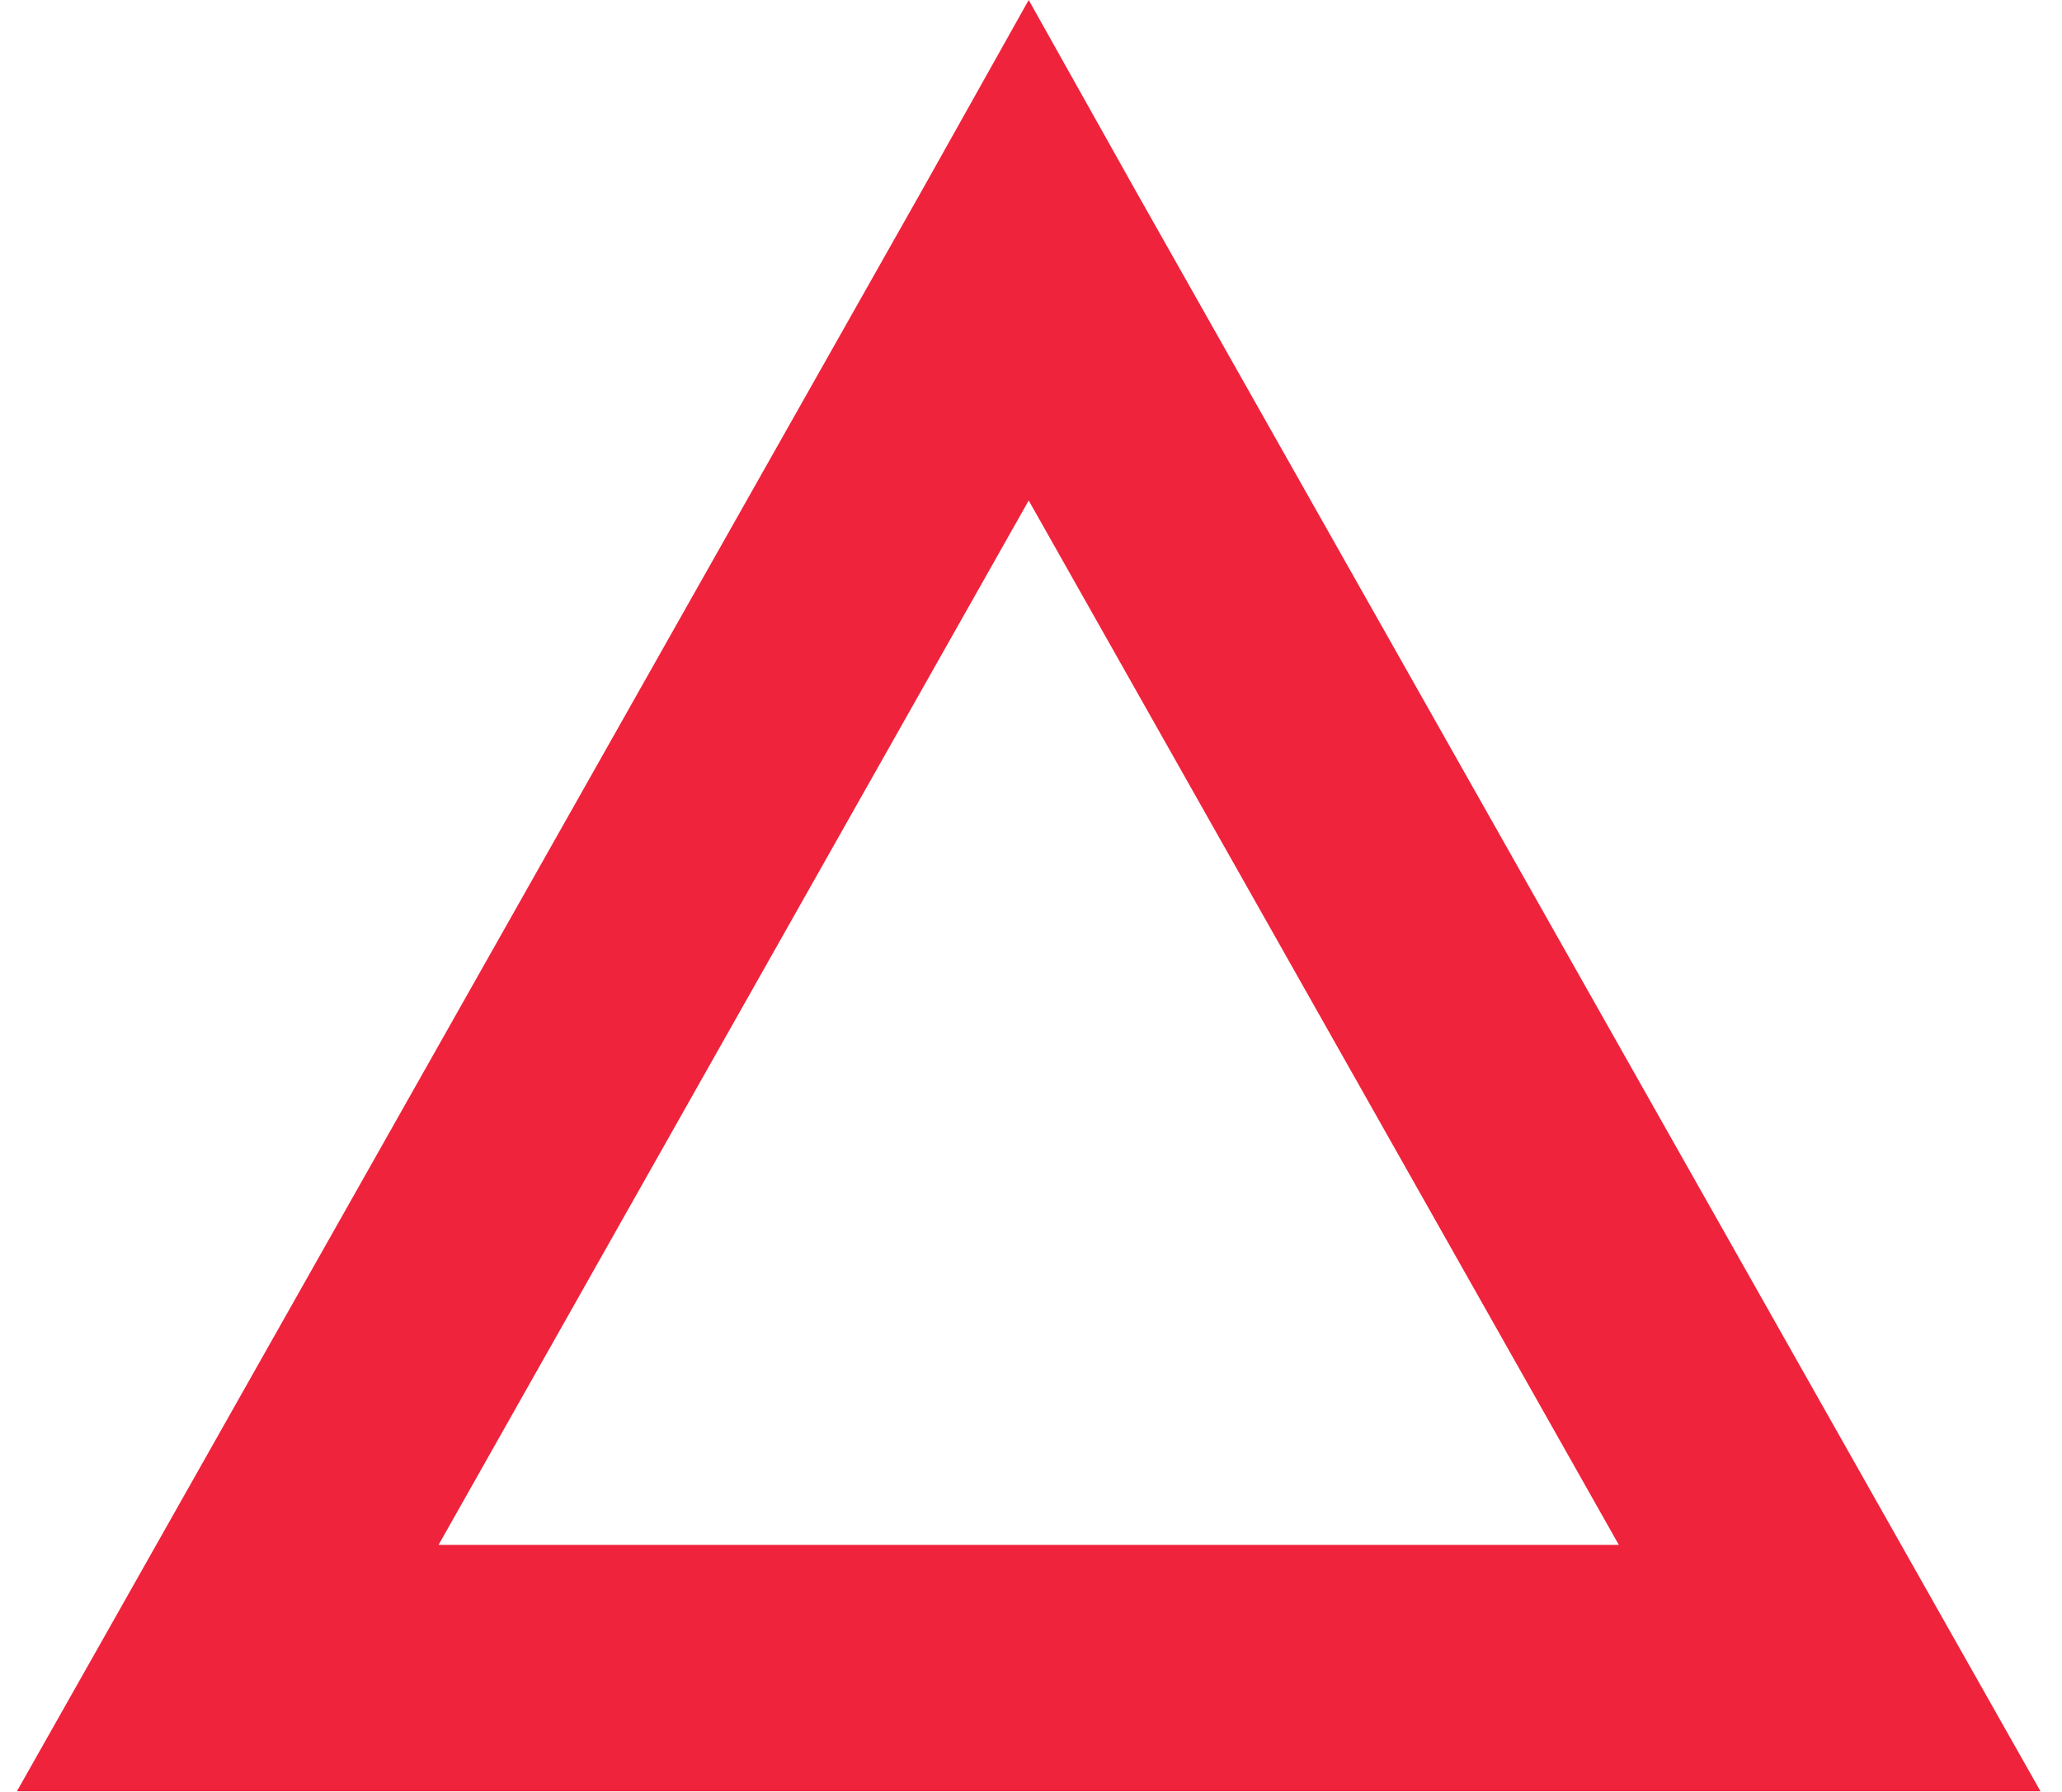
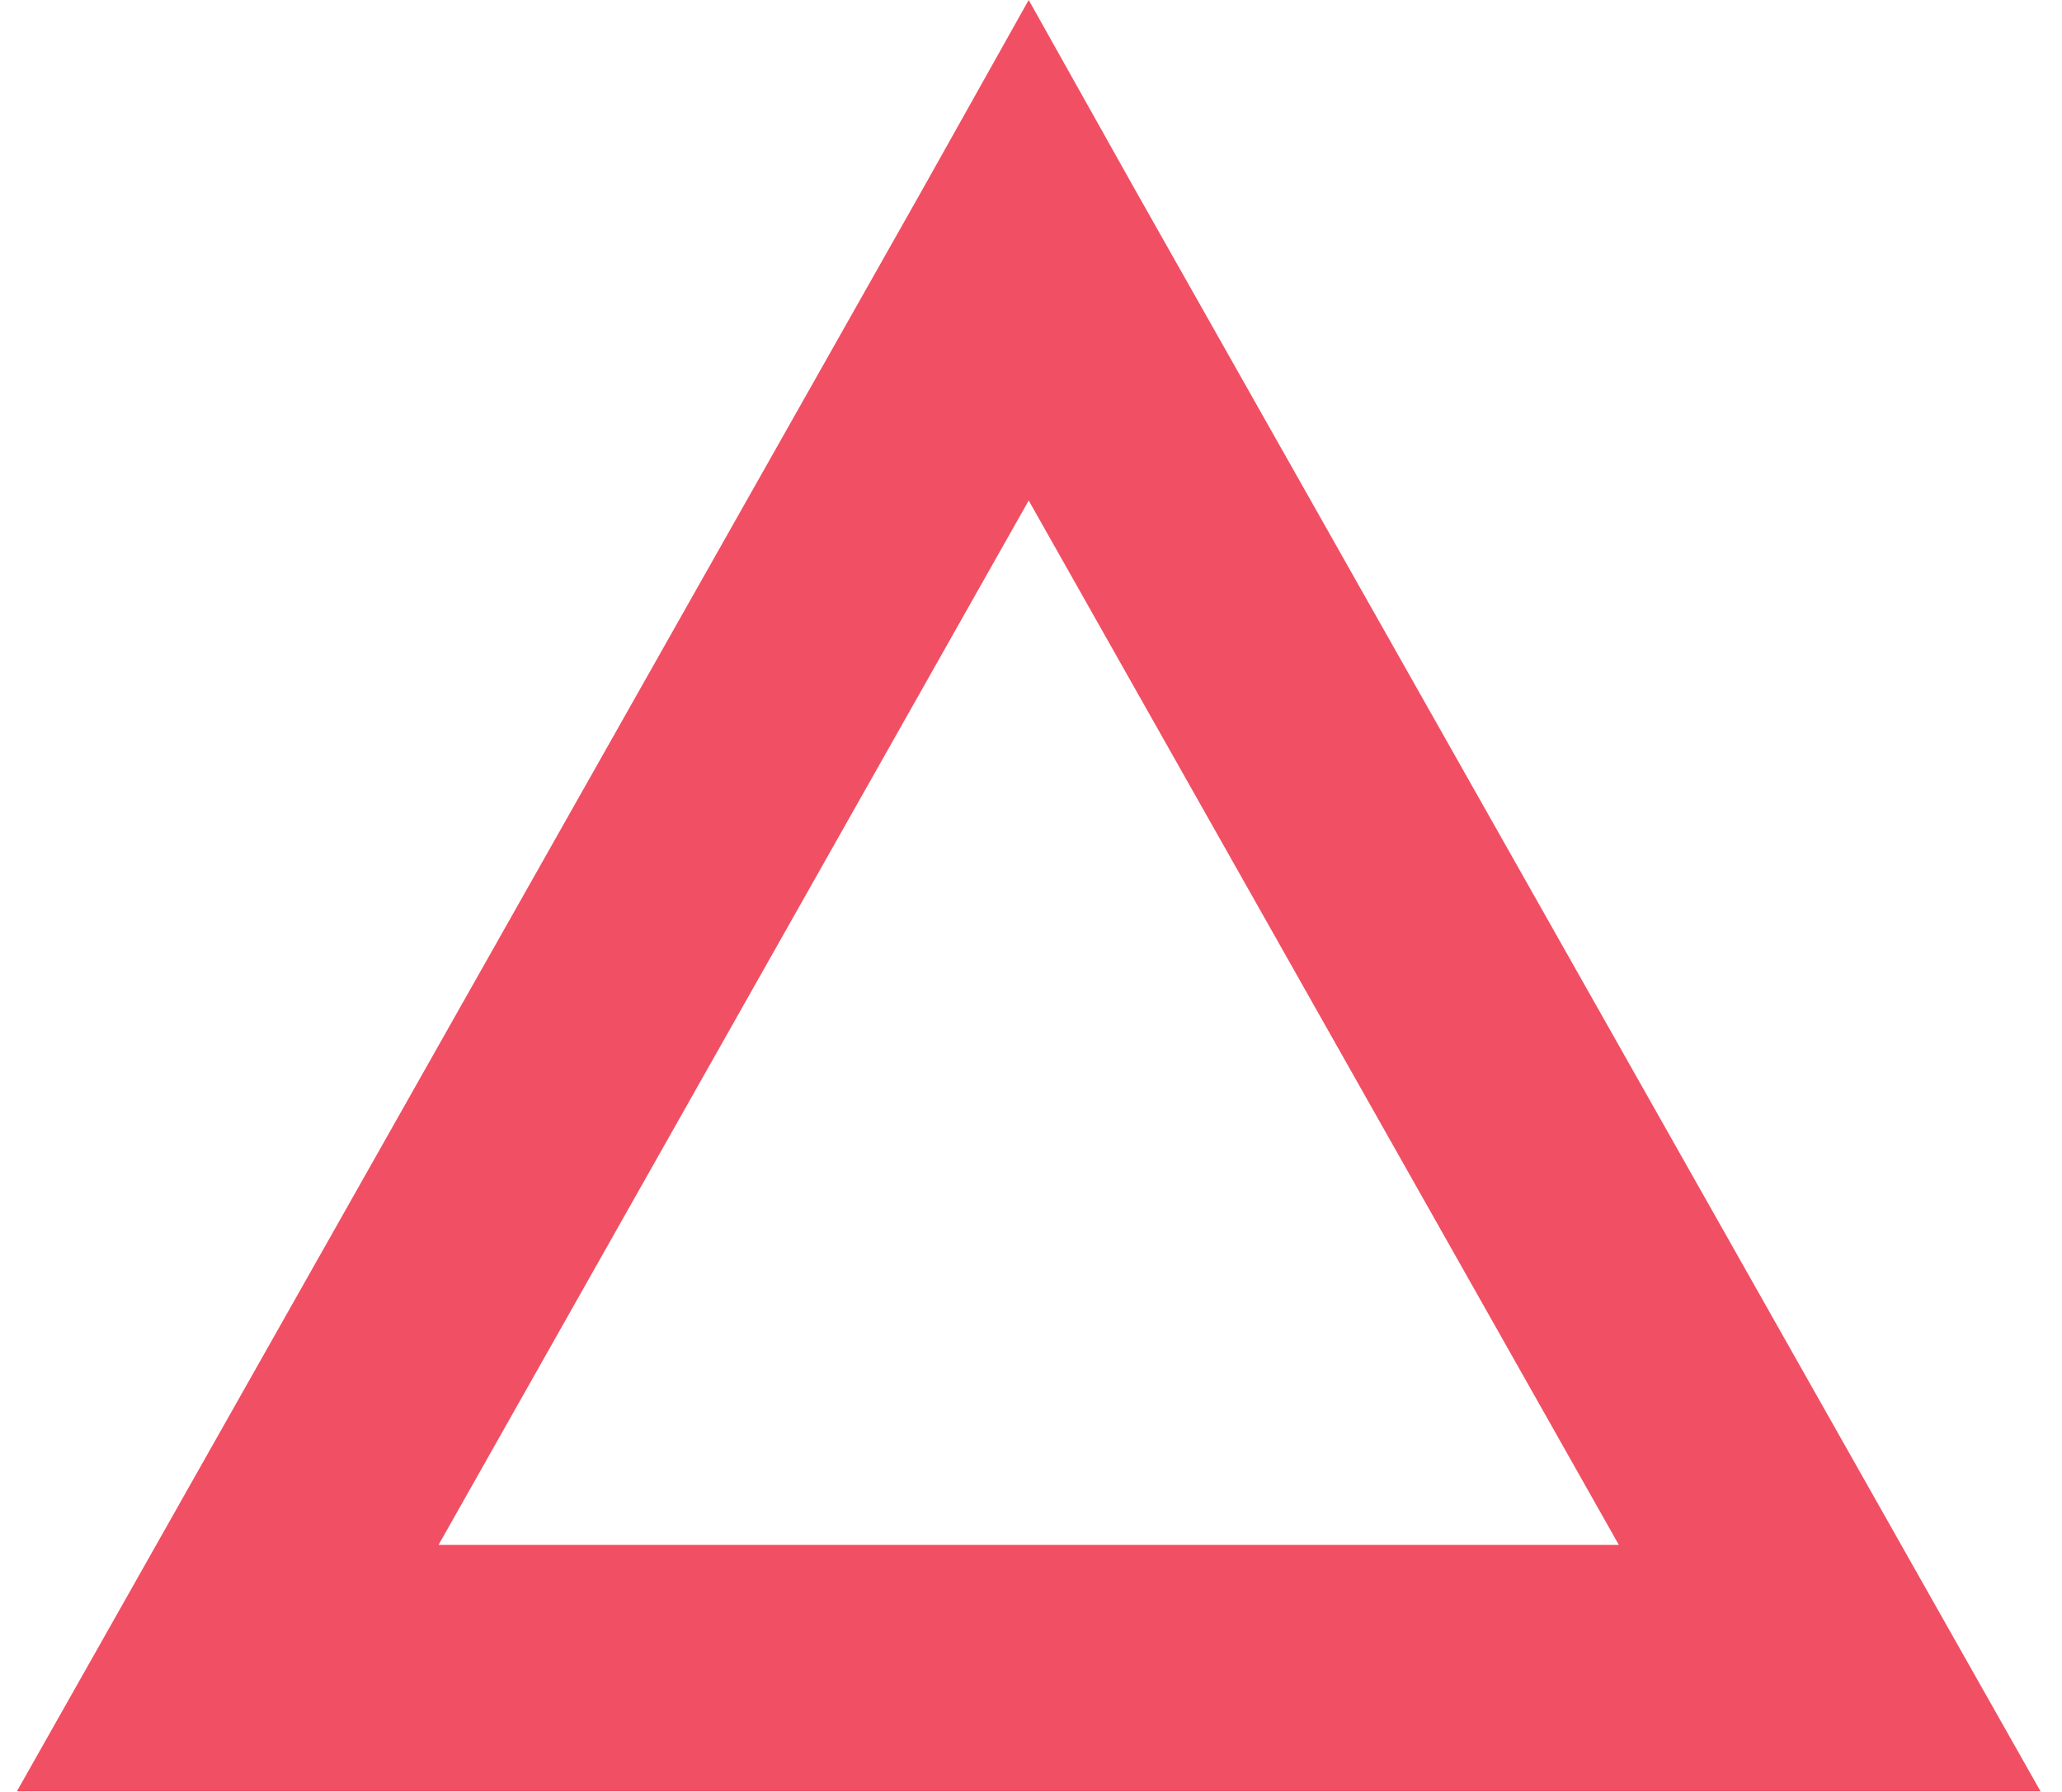
<svg xmlns="http://www.w3.org/2000/svg" width="61" height="53" viewBox="0 0 61 53" fill="none">
-   <path d="M30.432 0L27.271 5.639L3.576 47.56L0.5 53H6.737H54.127H60.364L57.288 47.56L33.593 5.639L30.432 0ZM30.432 14.809L47.89 45.709H12.974L30.432 14.809Z" fill="#EF233C" />
+   <path d="M30.432 0L27.271 5.639L3.576 47.56L0.5 53H6.737H54.127H60.364L57.288 47.56L33.593 5.639L30.432 0ZM30.432 14.809L47.89 45.709H12.974L30.432 14.809Z" fill="#F14F63" />
</svg>
